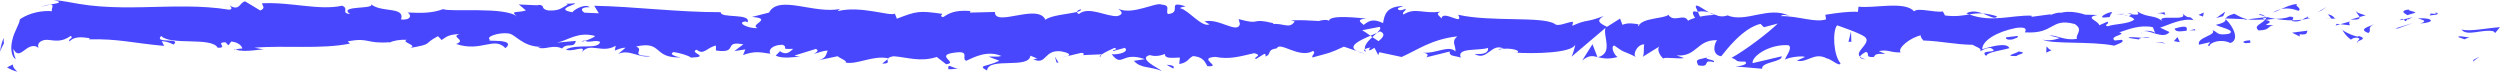
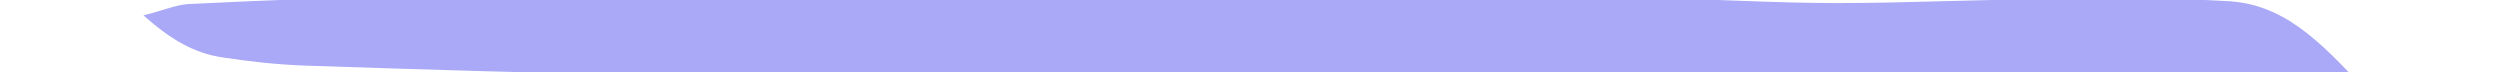
- <svg xmlns="http://www.w3.org/2000/svg" width="244px" height="7px" viewBox="0 0 244 7" version="1.1">
-   <defs />
-   <g id="Page-1" stroke="none" stroke-width="1" fill="none" fill-rule="evenodd">
-     <g id="Landing-page" transform="translate(-328, -273)" fill="#4947FE">
-       <path d="M390.459,274.458 C390.475,274.341 390.344,274.24 389.902,274.206 C390.191,274.277 390.351,274.367 390.459,274.458 C391.052,274.979 389.287,275.79 389.984,276.396 C390.467,276.777 392.553,277.475 392.701,277.528 C393.171,276.959 393.057,274.595 392.368,273.826 C392.445,273.43 393.285,274.256 393.711,274.304 C394.943,274.953 395.603,273.821 396.63,274.082 L395.842,274.432 C396.011,274.597 397.527,274.402 397.769,274.173 C397.805,274.397 396.975,275.315 397.443,275.585 C399.29,275.72 401.055,274.505 400.946,273.836 L398.106,274.503 C398.012,273.945 400.123,273.963 400.013,273.292 L402.62,273.514 C402.29,273.53 401.282,273.679 401.675,273.99 C402.796,273.971 402.255,274.093 403,274.359 C401.709,275.053 399.339,276.847 398.493,277.702 L399.843,277.342 L400.176,277.672 C401.936,277.247 403.54,275.077 404.008,274.508 C405.015,274.659 404.652,275.847 404.409,276.076 C406.392,276.153 406.383,274.41 408.382,274.597 L407.633,274.331 C408.106,274.224 409.819,274.48 409.637,274.259 C410.03,274.578 410.388,275.329 409.943,275.527 L411.724,274.424 C411.463,274.54 411.625,275.496 411.512,275.667 C412.224,275.709 412.734,274.574 412.285,274.413 C413.667,275.117 413.326,274.737 414.445,275.557 C414.857,275.493 414.417,274.542 414.117,274.436 C415.048,274.188 415.592,274.314 416.032,274.421 C414.494,274.818 415.594,276.56 415.296,277.284 L418.621,274.466 C418.508,274.636 418.239,275.545 418.257,275.656 C418.54,274.81 422.321,274.735 424.169,274.869 L423.892,274.874 C423.514,275.162 425.102,275.413 425.756,275.121 C425.644,275.29 425.494,275.238 425.216,275.243 C426.446,275.892 426.831,273.974 428.082,274.737 C426.942,274.645 426.715,274.986 426.77,275.321 C427.708,275.023 429.871,275.376 429.426,274.375 C430.025,274.589 430.566,274.468 430.51,274.972 L432.812,274.399 C432.641,274.5 432.491,274.792 433.162,274.868 C431.875,274.723 430.62,275.642 429.947,274.984 C429.908,275.6 430.39,275.933 429.768,276.448 C432.256,276.178 433.628,275.139 435.2,274.439 L437.386,274.904 L437.481,274.622 L437.854,275.335 C438.129,275.176 438.305,275.036 438.362,275.104 C438.411,275.168 438.341,275.261 438.232,275.366 C438.463,275.332 438.673,275.271 438.782,275.199 C438.865,275.572 438.474,275.996 438.058,276.379 C437.859,276.248 437.658,276.113 437.458,275.982 C437.026,276.333 436.713,276.698 437.309,276.939 C437.394,276.892 437.503,276.84 437.617,276.788 C437.341,277.052 437.17,277.269 437.371,277.376 L439.047,277.049 C438.857,276.951 438.575,276.747 438.246,276.513 C439.298,276.058 440.501,275.503 439.568,275.016 L440.839,275.446 C442.343,274.757 442.08,274.897 443.908,274.391 C444.006,274.638 443.519,274.843 443.845,275.027 C445.18,274.244 447.079,275.988 447.375,275.288 C448.45,275.125 447.828,274.68 448.513,274.49 C448.479,274.568 448.413,274.724 448.612,274.738 L449.426,274.237 C449.753,274.422 448.678,274.582 449.589,274.81 C451.156,274.444 452.074,274.192 453.379,274.448 C455.239,274.344 452.592,273.429 454.162,273.543 C454.388,273.961 454.587,274.457 455.568,274.529 C456.088,274.247 456.021,273.921 456.903,273.747 L456.841,274.382 C457.656,274.363 458.307,274.251 458.309,274.732 C458.977,274.465 459.435,274.519 459.783,274.623 C461.021,274.298 458.886,273.324 458.6,273.071 C459.81,273.56 460.651,273.29 461.336,274.064 L460.261,274.225 C462.547,275.034 462.444,273.343 463.493,274.703 C462.708,274.646 461.762,274.977 462.222,275.331 L463.363,275.014 C463.495,275.185 462.712,275.127 463.232,275.325 C463.558,275.189 464.225,274.868 464.52,274.658 L464.504,274.698 L466.56,274.609 C466.17,274.578 466.073,274.813 466.464,274.843 L467.814,274.522 C467.4,274.678 467.82,274.878 468.424,274.988 C470.157,275.196 469.826,273.568 471.167,274.227 C470.971,274.212 470.938,274.291 470.74,274.277 L471.43,274.567 C471.588,273.218 475.51,274.468 475.672,273.117 C476.653,273.671 475.737,273.444 474.464,274.071 L475.51,274.468 C475.084,274.516 474.727,274.409 474.27,274.537 C475.643,275.119 476.947,274.412 477.695,274.068 C478.219,274.267 477.272,275.078 478.775,274.869 C480.895,274.624 478.382,273.879 479.656,273.731 L480.572,274.44 C482.201,273.919 483.412,274.41 484.782,274.511 C485.092,274.458 485.244,274.386 485.321,274.312 C485.348,274.284 485.362,274.254 485.37,274.226 L485.274,274.306 L485.321,274.312 C486.778,274.628 488.385,273.657 489.483,273.895 C489.224,274.038 490.108,274.341 490.238,274.513 L492.227,274.098 C491.347,274.274 491.382,274.677 491.218,275.066 C491.839,275.03 492.133,274.812 492.555,274.765 C492.296,274.904 492.034,275.046 492.361,275.229 L494.45,274.583 C494.328,274.514 494.089,274.486 493.888,274.466 C494.408,274.466 495.537,274.224 496.279,274.558 C496.212,274.712 495.954,274.855 495.889,275.01 C495.267,274.562 494.909,274.937 494.581,275.234 C496.019,275.179 494.939,275.34 495.628,275.632 C496.641,275.626 497.062,275.097 496.799,274.756 C497.943,274.919 498.306,275.028 499.478,274.633 L499.252,275.178 L500.327,275.015 L499.451,275.673 C501.507,276.065 499.838,274.741 502.124,275.07 L502.125,275.55 C503.007,275.374 503.317,274.566 503.995,275.149 C504.853,274.867 502.54,274.457 504.549,274.377 C504.901,274.628 505.661,274.817 506.237,274.919 C506.882,274.706 505.754,274.345 505.344,274.409 C508.377,274.21 507.209,276.068 509.922,275.46 C508.998,275.107 510.705,274.539 508.51,274.534 C509.561,274.258 510.566,275.247 511.664,274.735 L510.947,275.341 C511.339,275.357 511.785,275.138 511.999,275.065 L511.905,275.536 C513.262,274.72 514.414,275.953 515.226,274.875 C514.66,275.724 516.233,274.834 516.766,275.173 C515.65,275.763 513.581,275.127 513.426,275.914 C513.941,276.157 514.407,275.776 514.905,276.013 C514.554,276.126 514.045,276.331 513.91,276.488 C515.614,276.951 516.595,276.038 517.633,275.842 L515.802,276.007 C515.957,275.221 516.627,275.88 517.146,275.267 C518.057,275.698 518.778,275.092 519.522,275.36 C519.324,275.353 519.31,275.431 519.112,275.424 C521.106,275.423 521.649,276.712 522.441,276.742 C523.219,276.852 524.698,276.436 524.166,276.098 C524.806,275.885 521.516,276.309 522.664,275.297 C523.791,276.488 525.01,274.877 527.483,275.707 C526.393,276.115 528.115,276.377 527.143,276.686 C528.326,276.601 528.372,276.425 528.9,276.097 L529.254,276.469 C530.806,275.657 529.623,275.739 531.965,275.32 C531.178,275.601 532.899,275.863 532.298,276.117 C532.946,276.149 533.58,276.043 534.055,275.825 L533.969,275.878 C536.338,275.709 535.903,276.361 538.063,275.969 L537.85,275.744 C540.679,275.171 544.245,275.592 547.169,275.343 L546.143,275.152 C546.454,275.267 548.116,274.817 549.022,275.173 C548.839,275.193 548.525,275.288 548.355,275.257 C548.379,275.508 548.729,275.88 549.431,275.949 L549.705,275.572 L549.986,275.869 C551.057,275.886 549.676,275.321 550.748,275.337 C551.361,276.433 555.356,275.525 556.271,276.493 C557.005,275.711 554.245,276.36 555.05,275.654 C555.376,275.774 555.521,275.923 556.216,275.992 L555.981,275.519 C559.218,275.818 560.45,276.232 563.335,276.158 L563.218,276.259 C564.237,276.45 564.817,276.375 565.219,275.961 C565.421,276.181 564.733,276.299 565.108,276.491 C565.961,275.882 566.595,276.037 567.176,276.093 C567.74,276.192 568.449,275.941 568.244,275.316 C568.589,275.659 569.114,275.499 569.509,275.169 C569.927,274.89 570.31,274.464 570.703,275.234 C570.681,274.885 570.596,274.542 570.465,274.229 C570.851,274.394 571.02,275.255 570.798,276.096 C570.614,276.947 570.084,277.66 570.061,278.118 C569.088,278.779 567.853,278.989 566.92,278.908 C567.055,279.126 566.624,279.551 567.113,279.555 C566.382,279.685 565.762,279.752 566.748,280 C565.814,279.915 565.034,279.745 564.339,279.628 C563.638,279.508 562.935,279.428 562.23,279.375 C560.821,279.267 559.409,279.271 557.998,279.299 C555.176,279.354 552.365,279.503 549.619,279.051 C549.246,279.103 549.458,279.327 549.6,279.475 C548.592,278.859 548.627,279.784 548.072,279.865 L546.597,278.976 C545.993,279.23 546.461,279.503 546.416,279.678 C543.607,279.826 540.879,278.948 538.603,279.444 C537.881,279.123 538.782,278.74 537.829,278.623 C539.116,279.539 535.043,279.021 535.864,279.667 C534.947,278.698 532.428,279.43 532.858,278.1 C531.715,278.01 531.907,278.658 532.235,278.78 C530.91,278.718 529.839,278.701 528.751,279.109 C528.027,278.791 522.688,279.386 521.514,278.37 C522.314,279.029 521.448,278.708 520.672,278.984 L521.365,279.565 L519.618,279.486 C519.262,279.538 519.162,279.514 519.164,279.462 C518.868,279.432 519.238,279.131 518.487,278.978 C517.298,278.932 517.237,279.246 516.581,279.538 L516.761,279.625 L515.954,279.671 C515.36,279.648 518.059,279.119 516.125,278.806 C516.095,278.965 514.949,279.712 514.433,279.295 C515.422,279.334 515.301,278.933 514.938,278.76 L513.552,278.705 L514.004,279.437 C510.029,279.361 505.897,278.804 501.653,278.81 C501.717,278.173 498.648,278.75 499.039,277.816 L499.202,277.907 C500.245,277.825 498.906,277.166 498.057,277.263 C498.942,277.569 496.458,278.187 498.613,278.346 L496.942,278.774 C496,280.562 492.496,278.582 489.965,279.138 C490.144,279.069 490.191,278.975 490.214,278.919 C487.963,279.473 485.184,278.387 484.661,278.669 L484.466,278.174 C482.54,278.914 482.311,278.976 480.025,278.648 C480.055,278.568 480.322,278.43 479.96,278.323 C479.406,278.683 478.848,279.042 477.283,278.927 L477.349,278.772 L474.896,278.831 C474.928,277.31 470.688,279.722 469.966,278.066 C469.483,278.507 467.688,278.63 466.889,278.833 C466.609,278.906 466.451,278.986 466.507,279.093 C466.779,279.017 466.897,278.93 466.89,278.833 C466.884,278.768 466.835,278.7 466.703,278.628 C465.754,279.439 463.989,278.347 462.945,278.43 C462.263,278.619 462.555,278.882 462.849,279.144 C461.51,278.485 459.13,279.832 458.642,279.554 C457.657,279.481 458.279,278.967 458.012,278.627 C456.548,278.759 458.246,280.006 456.286,279.382 C456.516,279.318 456.938,279.267 456.775,279.178 C456.026,279.042 454.701,277.281 453.95,277.626 L454.442,277.902 C453.069,278.283 451.215,276.633 450.986,277.658 L451.11,278.137 C448.758,277.482 450.108,278.315 447.724,277.738 L447.754,277.661 C446.711,277.743 446.152,277.142 445.635,277.904 L445.993,278.012 C444.699,278.061 444.584,278.002 443.267,277.951 C443.112,278.023 442.475,278.131 442.292,277.969 C442.226,278.604 439.233,278.234 438.646,278.19 C439.689,278.107 439.198,277.831 438.905,277.568 C438.285,278.084 437.86,278.132 437.013,277.748 C436.884,278.542 436.707,279.386 435.028,279.417 C435.289,279.299 435.697,279.235 435.531,279.07 C435.362,278.905 434.97,279.081 434.838,279.14 C434.672,278.976 435.212,278.852 435.027,278.575 C433.886,279.323 433.066,278.61 431.421,278.865 C431.944,278.632 431.497,278.473 431.312,278.196 C431.177,279.095 429.07,277.395 429.685,278.56 C426.471,277.835 421.513,278.435 420.266,277.674 C419.93,277.345 419.029,277.865 418.468,277.875 L418.549,277.481 C416.973,278.182 417.325,277.735 415.474,278.439 C416.242,277.978 415.925,277.759 415.159,277.38 L413.885,278.187 L413.645,277.576 C413.122,277.81 412.543,277.708 411.965,277.607 C412.246,277.603 412.093,277.548 412.076,277.439 C411.791,278.282 409.527,278.161 409.172,278.56 C408.614,277.73 407.655,278.756 407.247,277.978 C407.059,278.092 406.819,278.185 406.557,278.261 C406.826,278.624 406.921,279.028 406.413,278.847 C406.368,278.851 406.335,278.855 406.293,278.859 L406.075,278.378 C405.554,278.485 405.023,278.536 404.673,278.542 C404.83,278.584 405.012,278.676 405.201,278.785 C404.978,278.712 404.773,278.621 404.573,278.543 C404.502,278.543 404.433,278.541 404.386,278.535 C404.419,278.521 404.457,278.514 404.5,278.513 C404.182,278.397 403.854,278.339 403.398,278.498 C401.584,277.746 399.34,279.467 397.341,278.44 C397.643,278.547 398.068,278.595 398.185,278.425 C396.503,278.455 394.84,277.756 393.775,278.112 L393.846,278.56 C392.612,278.751 391.659,278.886 390.667,278.848 L390.607,279.352 C389.167,279.154 386.064,279.938 385.189,278.891 C384.833,279.29 383.195,278.753 382.374,278.88 L382.169,278.491 C381.102,278.354 380.441,278.486 379.8,278.593 C377.64,277.767 375.623,278.545 373.726,278.471 L373.711,278.358 L371.784,278.618 C372.292,278.272 371.404,278.855 370.826,278.754 C370.212,278.936 369.22,278.827 368.501,278.569 L367.275,278.539 C368.64,278.29 367.183,277.98 367.11,277.532 L366.324,277.883 C366.01,277.666 366.831,277.537 366.255,277.437 C365.727,277.67 364.178,277.643 363.691,278.1 C363.765,278.213 363.953,278.32 364.184,278.41 C364.251,278.383 364.247,278.389 364.204,278.419 L364.258,278.443 C364.232,278.437 364.221,278.435 364.192,278.428 C364.126,278.471 364.021,278.545 363.977,278.602 C363.003,278.495 363.359,278.682 363.391,278.884 C362.292,278.175 361.668,278.641 360.829,277.814 C361.97,278.748 358.293,277.799 359.001,278.683 C358.182,277.97 358.436,278.643 357.914,278.036 C359.073,278.239 360.233,277.603 361.171,277.304 L360.256,276.873 C360.862,276.079 362.315,277.19 362.863,276.924 C362.493,277.107 361.666,276.914 361.64,276.735 L361.881,277.348 C363.188,277.605 364.236,277.137 365.168,276.841 C364.292,276.632 366.238,276.486 365.603,276.048 L364.909,276.115 C364.593,275.897 365.268,275.718 365.659,275.542 C367.846,276.006 371.866,275.656 372.646,276.143 C372.199,275.984 371.375,276.111 370.981,276.286 L372.008,276.549 C371.172,276.562 370.517,276.014 369.284,276.205 C369.488,276.593 368.589,277.114 369.519,277.658 C371.874,278.286 371.467,276.668 374.308,276.841 C374.571,276.725 373.708,277.468 375.222,277.274 C377.129,276.902 378.531,276.036 378.536,275.197 C377.733,275.435 376.126,275.911 375.885,275.3 C376.687,275.061 378.071,274.925 378.145,274.532 C378.967,275.243 376.633,274.727 377.714,275.324 C378.276,275.312 378.518,275.084 378.781,274.967 C378.405,275.255 379.282,275.462 379.448,275.628 C381.269,275.652 382.314,275.969 384.266,276.048 C384.37,276.152 384.582,276.378 384.524,276.551 C385.481,276.365 386.85,275.325 386.499,274.882 C387.618,274.864 387.674,275.198 388.628,275.012 C387.114,274.367 388.925,275.12 389.094,274.443 C390.069,274.369 389.432,274.774 389.879,274.934 C390.04,274.863 390.431,274.641 390.458,274.458 Z M344.454,278.184 L344.442,278.17 C344.879,278.195 345.109,278.209 345.206,278.214 C345.094,278.21 344.832,278.199 344.454,278.184 L344.798,278.612 C344.303,278.507 344.173,278.267 344.105,278.174 C344.227,278.177 344.347,278.181 344.454,278.184 Z M330.584,274.157 C330.399,274.274 330.205,274.367 329.997,274.458 C330.233,274.313 330.444,274.153 330.636,273.979 L330.584,274.157 Z M331.758,277.111 C330.88,276.904 329.252,277.269 328,277.347 L328.47,276.781 L328.637,276.944 C329.665,277.206 331.219,276.395 331.758,277.111 Z M334.824,278.677 C334.532,278.654 334.36,278.652 334.236,278.655 C334.195,278.632 334.175,278.614 334.106,278.583 C335.492,278.445 334.636,278.398 334.824,278.677 Z M334.236,278.654 C334.631,278.89 333.627,278.669 334.236,278.654 Z M337.046,278.522 C337.511,278.794 337.678,278.958 336.855,279.086 C337.121,278.97 336.408,278.926 336.243,278.761 L337.046,278.522 Z M337.81,278.011 L337.394,278.111 C337.466,278.18 337.576,278.205 337.81,278.011 Z M336.512,278.324 C336.887,278.178 337.063,277.976 336.989,278.186 C337.27,277.764 337.279,277.995 337.395,278.111 L336.512,278.324 Z M336.014,278.21 C335.566,278.052 334.987,277.949 335.793,277.71 C334.26,277.794 334.481,278.296 336.014,278.21 Z M332.06,276.378 C332.096,276.602 331.2,276.282 330.94,276.399 L331.461,276.164 L332.06,276.378 Z M342.033,278.936 C341.995,278.711 341.42,278.611 341.117,278.504 L341.71,278.336 C341.767,278.531 342.085,278.786 342.033,278.936 Z M341.71,278.336 L342.598,278.086 C341.807,278.048 341.661,278.169 341.71,278.336 Z M337.96,277.222 L338.241,277.218 L336.501,277.755 L337.96,277.222 Z M345.415,278.986 L345.809,278.811 L344.909,279.332 L345.415,278.986 Z M347.658,278.946 C348.343,279.189 348.873,279.226 349.372,279.106 C348.901,279.325 348.378,279.569 347.769,279.616 C348.163,279.441 347.284,279.232 347.658,278.946 Z M350.161,278.788 C349.912,278.854 349.653,278.976 349.372,279.106 C349.637,279.041 349.897,278.948 350.161,278.788 Z M344.017,278.171 C344.05,278.172 344.074,278.173 344.105,278.174 C344.072,278.132 344.052,278.117 344.017,278.171 Z M340.278,277.629 C340.801,277.397 341.888,277.152 340.841,276.778 C340.465,277.067 341.065,277.278 340.278,277.629 Z M343.59,277.635 L342.577,277.923 C342.836,277.808 342.667,277.642 342.65,277.53 L343.59,277.635 Z M344.051,277.504 L343.938,277.674 L343.59,277.636 L344.051,277.504 Z M348.554,278.374 C347.977,278.384 348.211,278.146 348.287,278.014 C348.816,278.018 349.371,278.068 349.908,278.156 C349.406,278.181 348.962,278.192 348.554,278.374 Z M346.556,278.237 C346.585,278.23 346.62,278.22 346.646,278.214 C346.592,278.178 346.547,278.166 346.556,278.237 Z M354.85,278.205 L354.752,278.2 L354.772,278.127 L354.85,278.205 Z M348.198,277.933 C348.328,277.913 348.322,277.954 348.287,278.014 C347.943,278.014 347.623,278.038 347.32,278.078 C347.552,277.95 347.794,277.847 348.198,277.933 Z M351.542,278.601 C351.332,278.51 351.094,278.433 350.843,278.361 C351.048,278.497 351.466,278.711 351.542,278.601 Z M346.781,278.333 L346.721,278.351 C346.853,278.444 346.837,278.398 346.781,278.333 Z M346.781,278.333 C346.746,278.291 346.696,278.245 346.646,278.214 C346.845,278.153 347.073,278.11 347.32,278.079 C347.155,278.17 346.99,278.273 346.781,278.333 Z M356.373,275.488 C356.672,275.592 356.279,275.769 356.297,275.882 L357.38,275.637 C357.641,276.362 355.565,276.566 356.068,277.063 C355.471,276.849 355.697,276.507 354.464,276.7 C353.677,277.049 355.411,277.354 355.734,277.573 C354.803,277.796 354.801,277.956 354.772,278.126 C353.991,277.394 353.412,276.091 354.317,275.804 C355.231,276.237 356.297,275.882 356.373,275.488 Z M353.001,278.07 L352.87,278.128 L354.753,278.2 C354.707,278.331 354.574,278.476 353.936,278.663 C353.365,278.349 353.054,278.189 352.618,278.116 L353.001,278.07 Z M350.901,278.101 C351.754,278.06 352.235,278.052 352.618,278.116 L350.802,278.333 L350.795,278.329 C350.798,278.305 350.812,278.286 350.818,278.264 C350.983,278.216 351.425,278.198 350.901,278.104 C350.865,278.154 350.831,278.205 350.818,278.264 C350.808,278.266 350.786,278.268 350.78,278.273 C350.693,278.242 350.718,278.274 350.795,278.329 L350.794,278.335 L350.802,278.333 C350.816,278.343 350.827,278.35 350.843,278.361 C350.548,278.279 350.234,278.211 349.909,278.157 C350.211,278.141 350.531,278.122 350.888,278.052 C349.582,277.797 351.916,277.473 350.104,277.563 C350.776,277.382 350.444,277.051 351.566,277.032 C352.124,277.501 351.204,277.675 350.901,278.101 Z M341.817,275.865 C341.874,275.904 341.871,275.934 341.875,275.966 C341.992,275.914 342.038,275.879 341.817,275.865 Z M342.561,276.132 C343.044,276.515 343.23,276.792 343.439,277.18 C343.567,277.121 342.634,276.578 341.904,276.423 L341.775,276.481 C340.968,276.265 341.615,276.077 341.874,275.965 C341.893,276.107 341.519,276.18 341.889,276.313 C342.317,276.359 342.428,276.19 342.561,276.132 Z M346.785,277.007 C346.893,276.836 346.71,276.56 347.568,276.655 L347.531,276.433 L348.297,276.811 L346.785,277.007 Z M355.021,278.42 L355.695,278.239 L354.817,278.871 L355.021,278.42 Z M356.985,278.384 L357.43,278.544 L356.908,278.777 L356.985,278.384 Z M467.814,274.522 L468.259,274.414 C468.049,274.446 467.914,274.483 467.814,274.522 Z M464.601,274.464 L464.519,274.657 C464.669,274.553 464.732,274.474 464.601,274.464 Z M405.201,278.786 C405.494,278.881 405.84,278.932 406.292,278.859 L406.487,279.293 C406.561,279.737 405.843,279.16 405.201,278.786 Z M438.245,276.513 C438.021,276.612 437.807,276.705 437.617,276.788 C437.752,276.663 437.9,276.527 438.058,276.379 C438.121,276.424 438.185,276.47 438.245,276.513 Z M438.718,274.73 L439.568,275.016 C439.377,274.917 439.104,274.822 438.718,274.73 Z M485.37,274.226 L485.893,273.791 C485.081,273.786 485.437,274.01 485.37,274.226 Z M377.093,278.411 C377.65,278.584 378.093,278.66 378.483,278.684 C377.813,278.43 377.274,278.053 377.093,278.411 Z M380.094,278.698 C379.545,278.993 378.977,278.874 378.483,278.684 C378.981,278.717 379.391,278.662 379.8,278.594 C379.901,278.631 379.996,278.653 380.094,278.698 Z M549.022,275.173 C549.068,275.193 549.124,275.202 549.166,275.226 C549.18,275.167 549.116,275.163 549.022,275.173 Z M568.126,279.262 C567.884,279.37 567.476,279.487 567.114,279.555 C567.299,279.545 567.6,279.501 568.126,279.262 Z M364.882,278.646 C364.816,278.692 364.466,278.669 364.882,278.646 Z M362.873,276.919 C362.962,276.87 363.03,276.81 363.041,276.71 C363.006,276.814 362.948,276.879 362.873,276.919 Z M384.267,276.048 C384.279,276.049 384.289,276.049 384.303,276.05 C384.179,275.964 384.201,275.981 384.267,276.048 Z M364.258,278.443 C364.414,278.498 364.593,278.544 364.789,278.577 C364.704,278.543 364.542,278.499 364.258,278.443 Z M364.34,278.648 C364.196,278.63 364.084,278.617 363.977,278.603 C363.923,278.674 363.969,278.72 364.34,278.648 Z M365.463,278.627 C365.177,278.636 365.005,278.642 364.883,278.646 C364.905,278.631 364.871,278.606 364.788,278.576 C365.003,278.609 365.224,278.632 365.463,278.627 Z M514.905,276.013 C514.932,276.027 514.965,276.035 514.993,276.055 C515.415,275.879 515.231,275.906 514.905,276.013 Z M416.079,274.401 L416.093,274.437 C416.075,274.433 416.051,274.426 416.031,274.422 C416.049,274.417 416.059,274.405 416.079,274.401 Z M417.577,274.093 L416.575,275.688 L416.092,274.437 C416.573,274.556 416.936,274.624 417.577,274.093 Z M438.655,274.936 C438.74,275.018 438.763,275.108 438.782,275.199 C438.903,275.119 438.906,275.025 438.655,274.936 Z M360.571,278.822 C360.853,278.817 360.682,278.653 360.663,278.541 C360.882,278.619 361.037,278.725 361.474,278.706 L360.571,278.822 Z M352.766,275.778 C353.346,275.878 352.951,276.054 352.389,276.063 L352.356,275.839 C352.486,275.782 352.634,275.836 352.766,275.778 Z M359.75,277.218 C359.682,276.814 359.114,276.947 358.482,277.015 C358.521,277.014 358.556,277.01 358.594,277.016 C358.402,277.58 359.078,277.4 359.75,277.218 Z M358.335,277.027 C358.141,277.045 357.941,277.053 357.752,277.032 C357.675,277.258 357.987,277.082 358.335,277.027 Z M366.254,278.327 C365.955,278.22 366.061,278.841 365.892,278.675 C365.553,279.186 367.897,278.071 366.254,278.327 Z M359.25,275.883 L359.83,275.986 L359.473,276.384 L359.25,275.883 Z M364.238,276.296 C364.26,276.443 363.579,276.338 362.957,276.316 C363.115,276.279 363.244,276.232 363.229,276.148 L364.238,276.296 Z M362.957,276.315 C362.633,276.302 362.324,276.31 362.144,276.391 C362.318,276.387 362.696,276.374 362.957,276.315 Z M360.633,275.747 L361.643,275.896 L360.93,275.853 L360.633,275.747 Z M375.094,276.492 C374.927,276.325 375.336,276.263 375.601,276.146 C376.012,276.082 376.311,276.19 376.197,276.359 L375.094,276.492 Z M371.773,275.095 L372.294,274.861 L372.256,275.479 C372.089,275.313 372.07,275.202 371.773,275.095 Z M374.989,274.98 C375.1,274.81 376.593,274.504 375.195,274.529 C375.082,274.699 373.977,274.831 374.989,274.98 Z M391.59,275.917 L391.341,276.936 L391.309,275.922 L391.59,275.917 Z M406.251,273.626 C406.607,274.297 406.194,274.15 405.404,274.395 C405.719,274.191 404.448,274.172 404.757,273.936 C405.935,274.249 404.947,273.371 406.251,273.626 Z M405.404,274.395 C405.278,274.434 405.143,274.482 405,274.546 C405.229,274.485 405.337,274.437 405.404,274.395 Z M571.645,276.297 C571.653,276.122 571.626,275.94 571.615,275.767 C571.764,275.515 571.89,275.243 572,274.953 C571.943,275.423 571.817,275.877 571.645,276.297 Z M570.731,273.711 C570.812,273.515 570.479,273.126 570.29,273 C570.645,273.086 570.986,273.223 571.311,273.42 C571.115,273.53 570.921,273.626 570.731,273.711 Z M457.491,273.309 L458.145,273.678 C457.75,273.649 457.554,273.634 457.426,273.465 L457.491,273.309 Z M468.878,273.898 L469.044,274.471 L468.683,273.883 L468.878,273.898 Z M479.439,273.242 C479.049,273.214 478.589,273.341 478.198,273.311 C479.049,273.214 479.538,273.971 479.439,273.242 Z" id="Combined-Shape" transform="translate(450, 276.5) rotate(-180) translate(-450, -276.5) " />
-     </g>
-   </g>
+ <svg xmlns="http://www.w3.org/2000/svg" version="1.1" id="Layer_1" x="0px" y="0px" viewBox="0 0 244 7" style="enable-background:new 0 0 244 7;" xml:space="preserve">
+   <style type="text/css">
+ 	.st0{fill:#A9A9F7;}
+ </style>
+   <path class="st0" d="M230.6,8.5c-5,0-8.9-0.1-12.8-0.1c-10.8-0.1-21.6-0.1-32.4-0.2c-18.8-0.2-37.6-0.5-56.5-0.7  c-21.1-0.1-42.1,0-63.2-0.2c-12-0.1-24-0.5-36-0.9c-2.7-0.1-5.4-0.4-8-0.8c-2.7-0.4-5-1.7-7.7-4.1c2-0.5,3.1-1,4.3-1.1  C26.4,0,34.5-0.3,42.7-0.5c6.2-0.2,12.4-0.4,18.6-0.4C71-1,80.8-1,90.5-0.9c6.6,0,13.2,0.1,19.8,0.2c8.3,0.1,16.7,0.4,25,0.5  c8.5,0.1,17-0.1,25.5,0c6.2,0.1,12.4,0.5,18.5,0.5c7.4,0,14.7-0.4,22.1-0.4c5.3-0.1,10.6-0.1,15.8,0.2C222.8,0.3,226.4,4,230.6,8.5z  " />
</svg>
